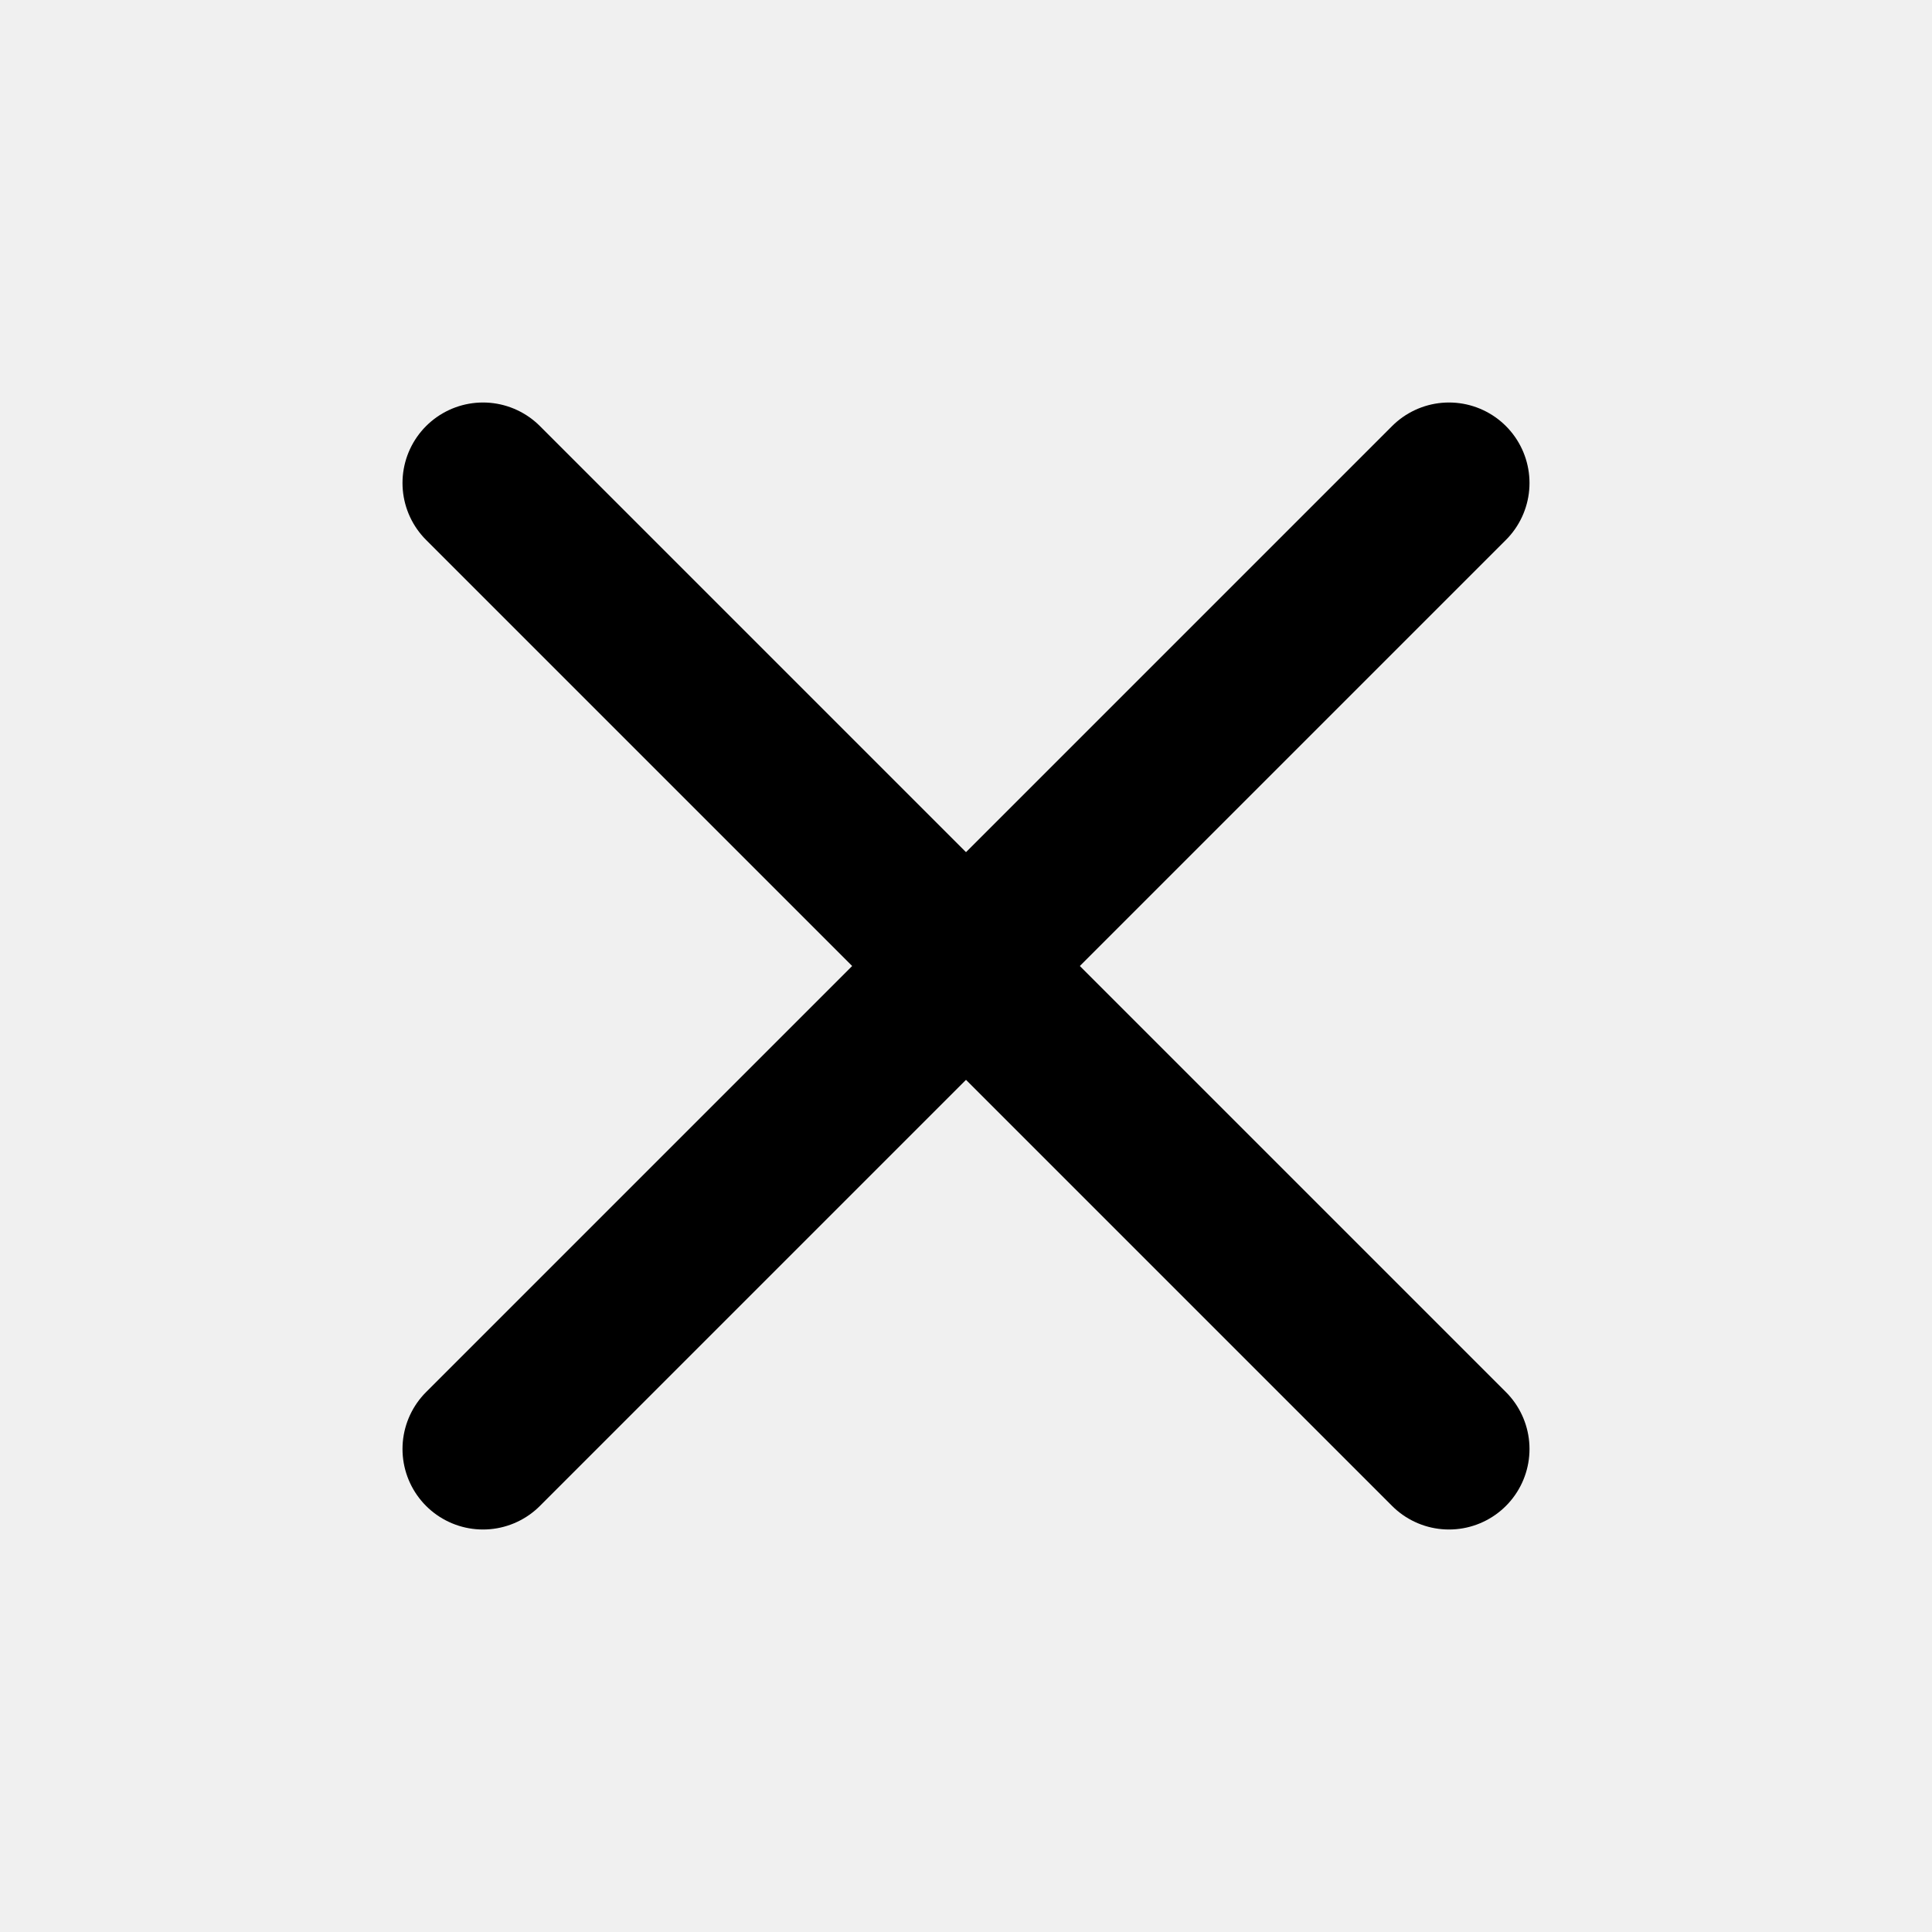
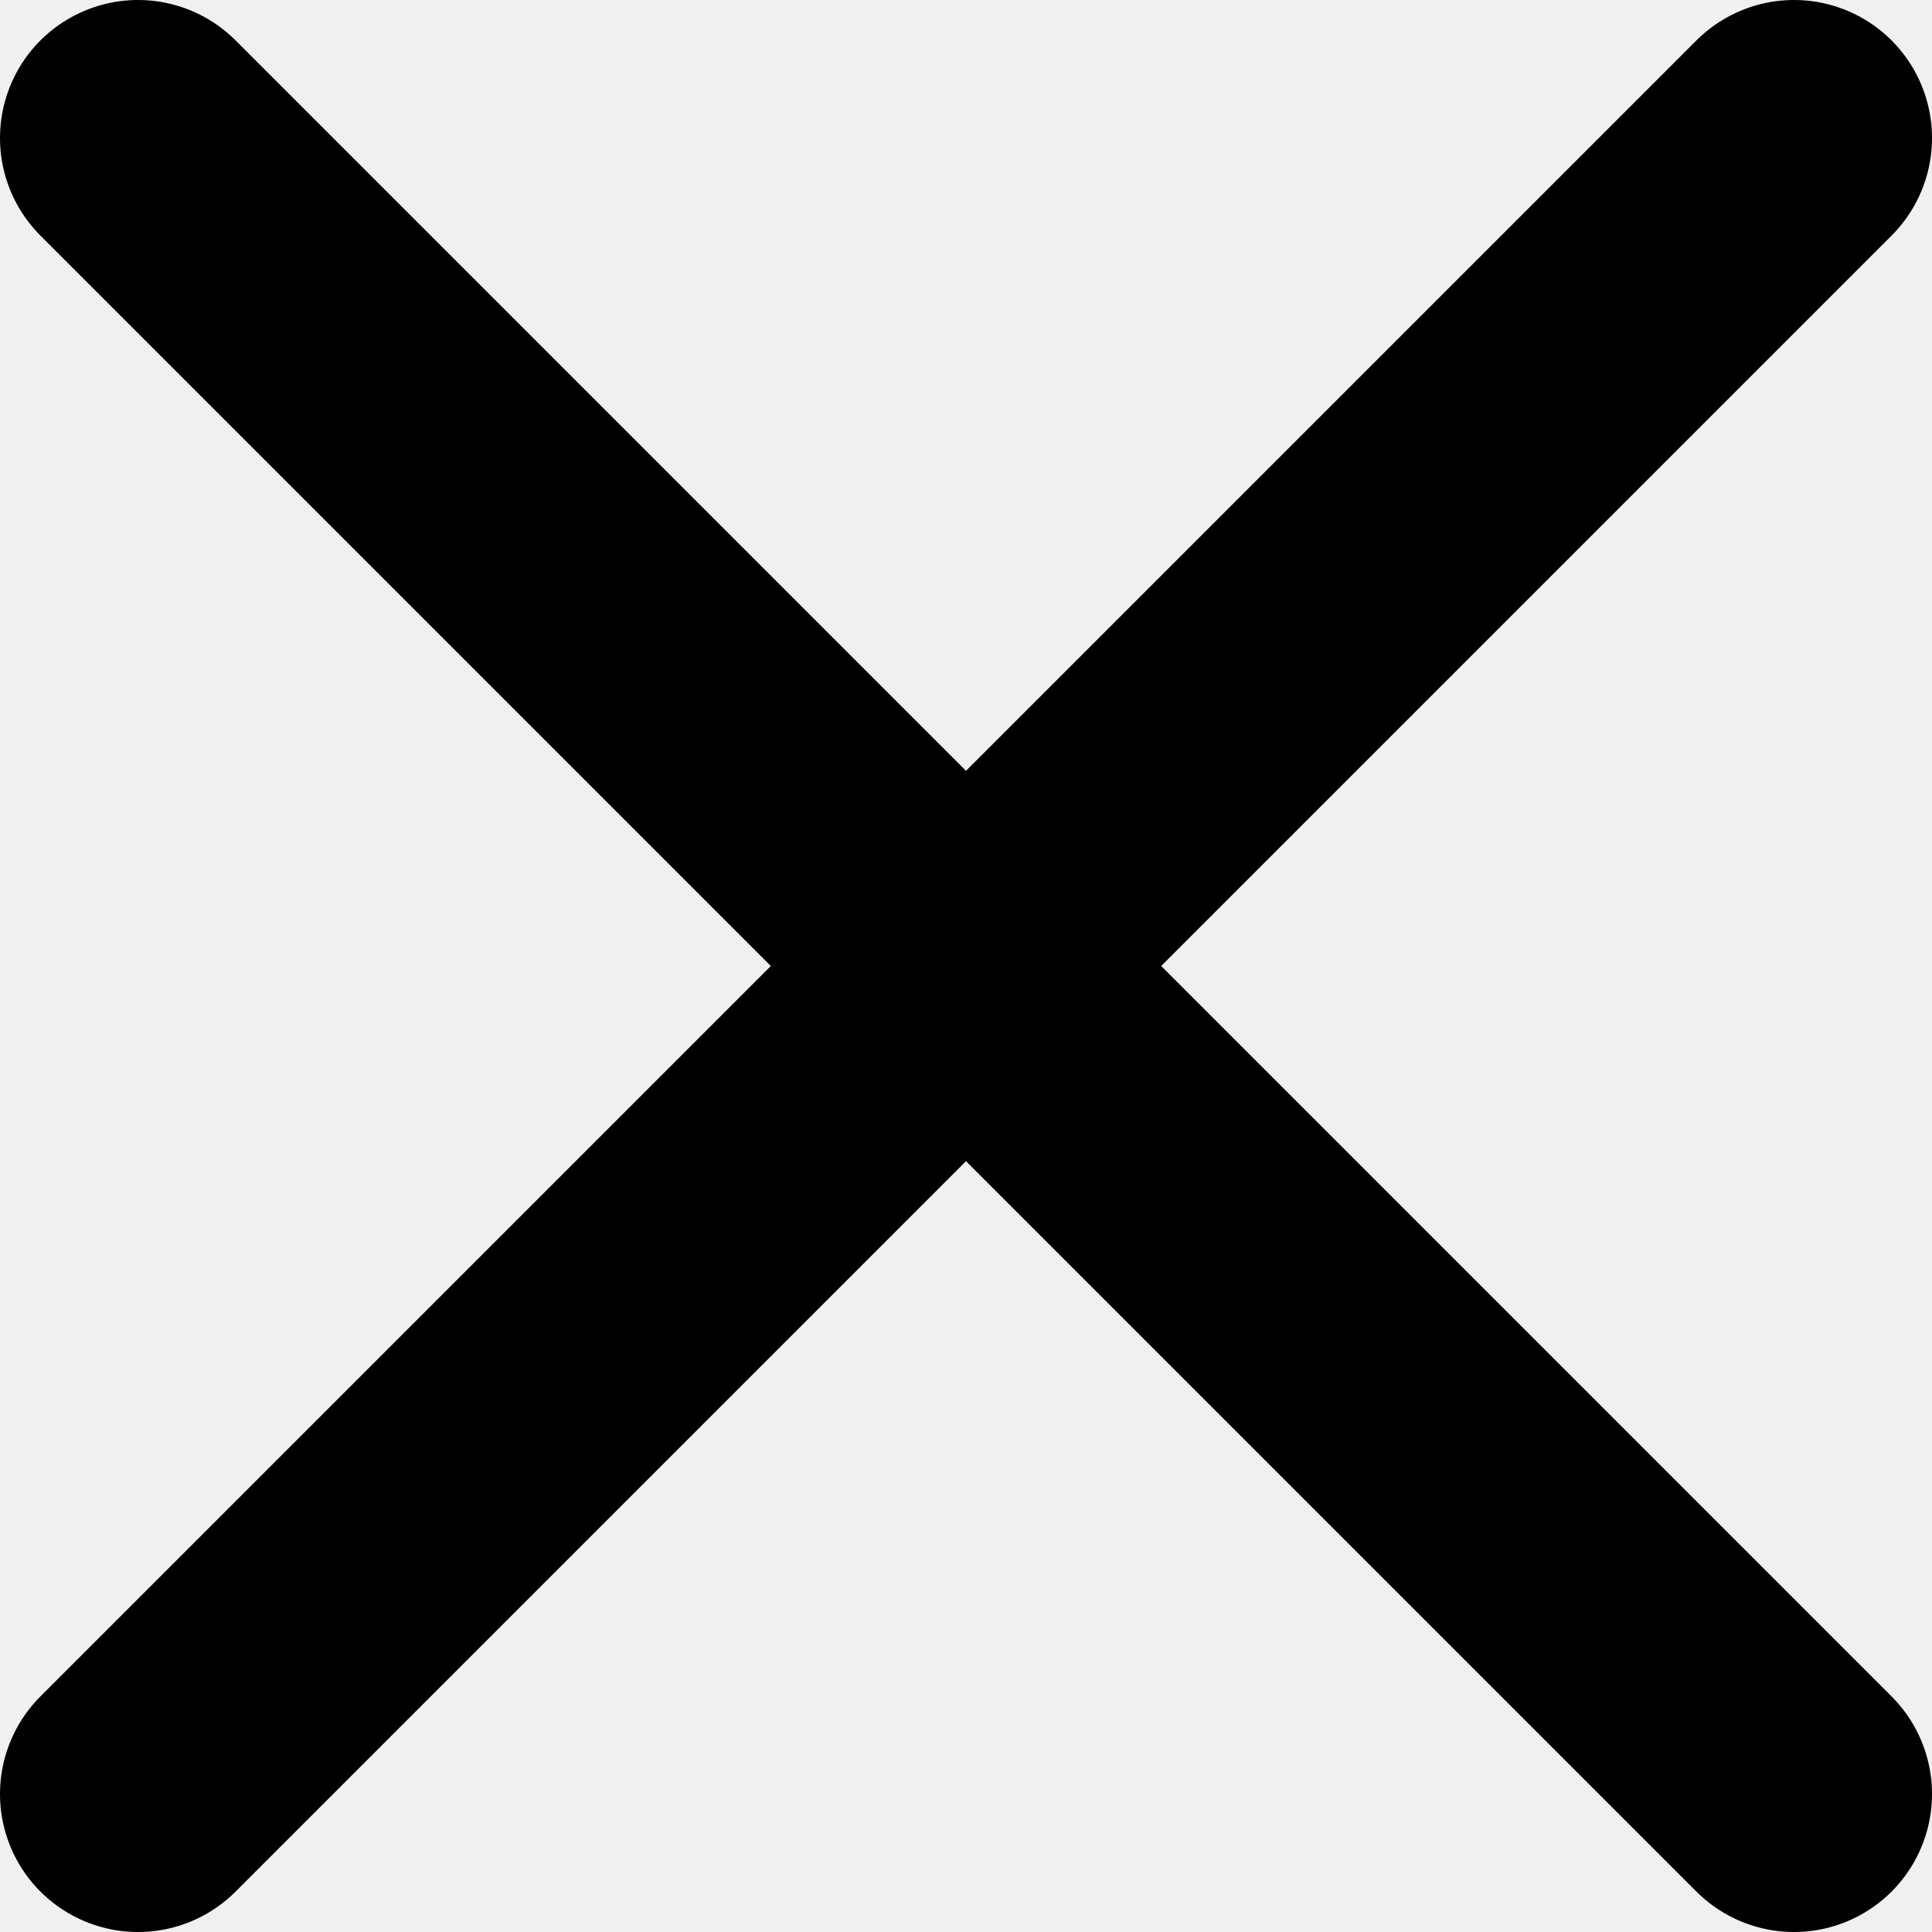
- <svg xmlns="http://www.w3.org/2000/svg" width="24" height="24" viewBox="0 0 24 24" fill="none">
-   <g clip-path="url(#clip0_1_4088)">
-     <path d="M18 6L6 18" stroke="currentColor" stroke-width="2" stroke-linecap="round" stroke-linejoin="round" />
-     <path d="M6 6L18 18" stroke="currentColor" stroke-width="2" stroke-linecap="round" stroke-linejoin="round" />
-   </g>
-   <defs>
-     <clipPath id="clip0_1_4088">
-       <rect width="24" height="24" fill="white" />
-     </clipPath>
-   </defs>
+ <svg xmlns="http://www.w3.org/2000/svg" width="14" height="14" fill="none" viewBox="0 0 14 14">
+   <path stroke="currentColor" stroke-linecap="round" stroke-linejoin="round" stroke-width="2" d="M13 1 1 13M1 1l12 12" />
</svg>
